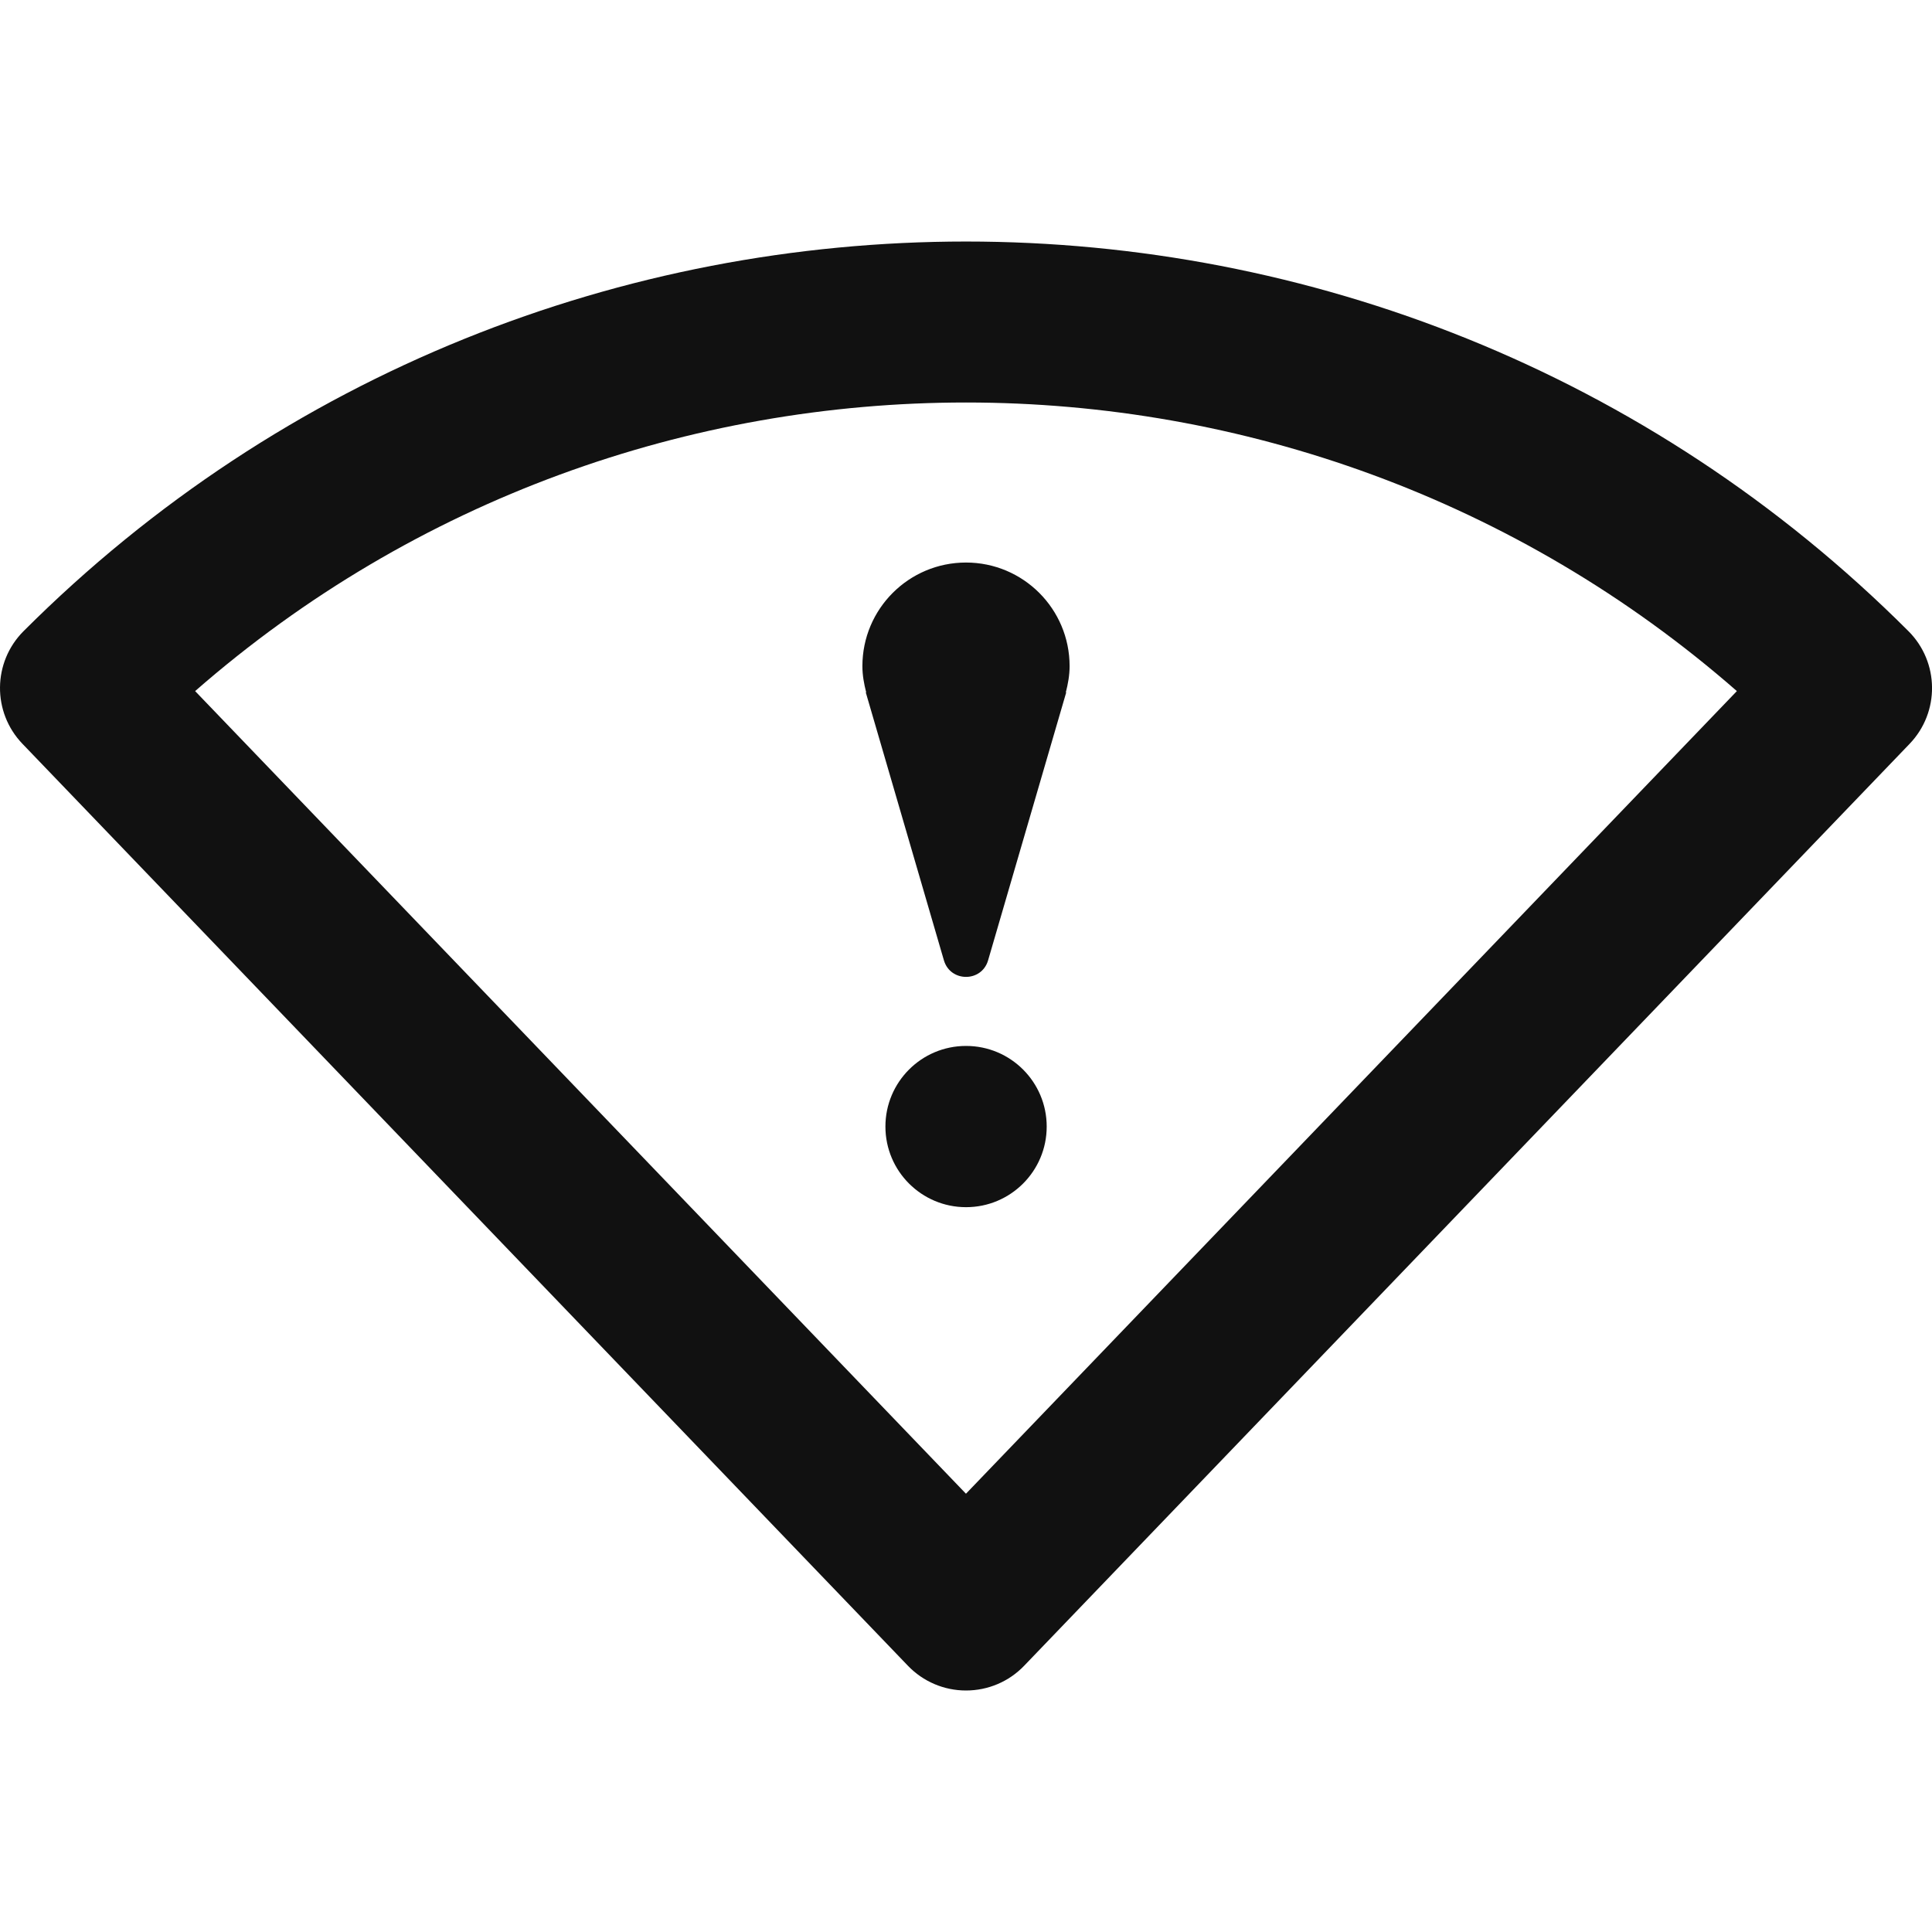
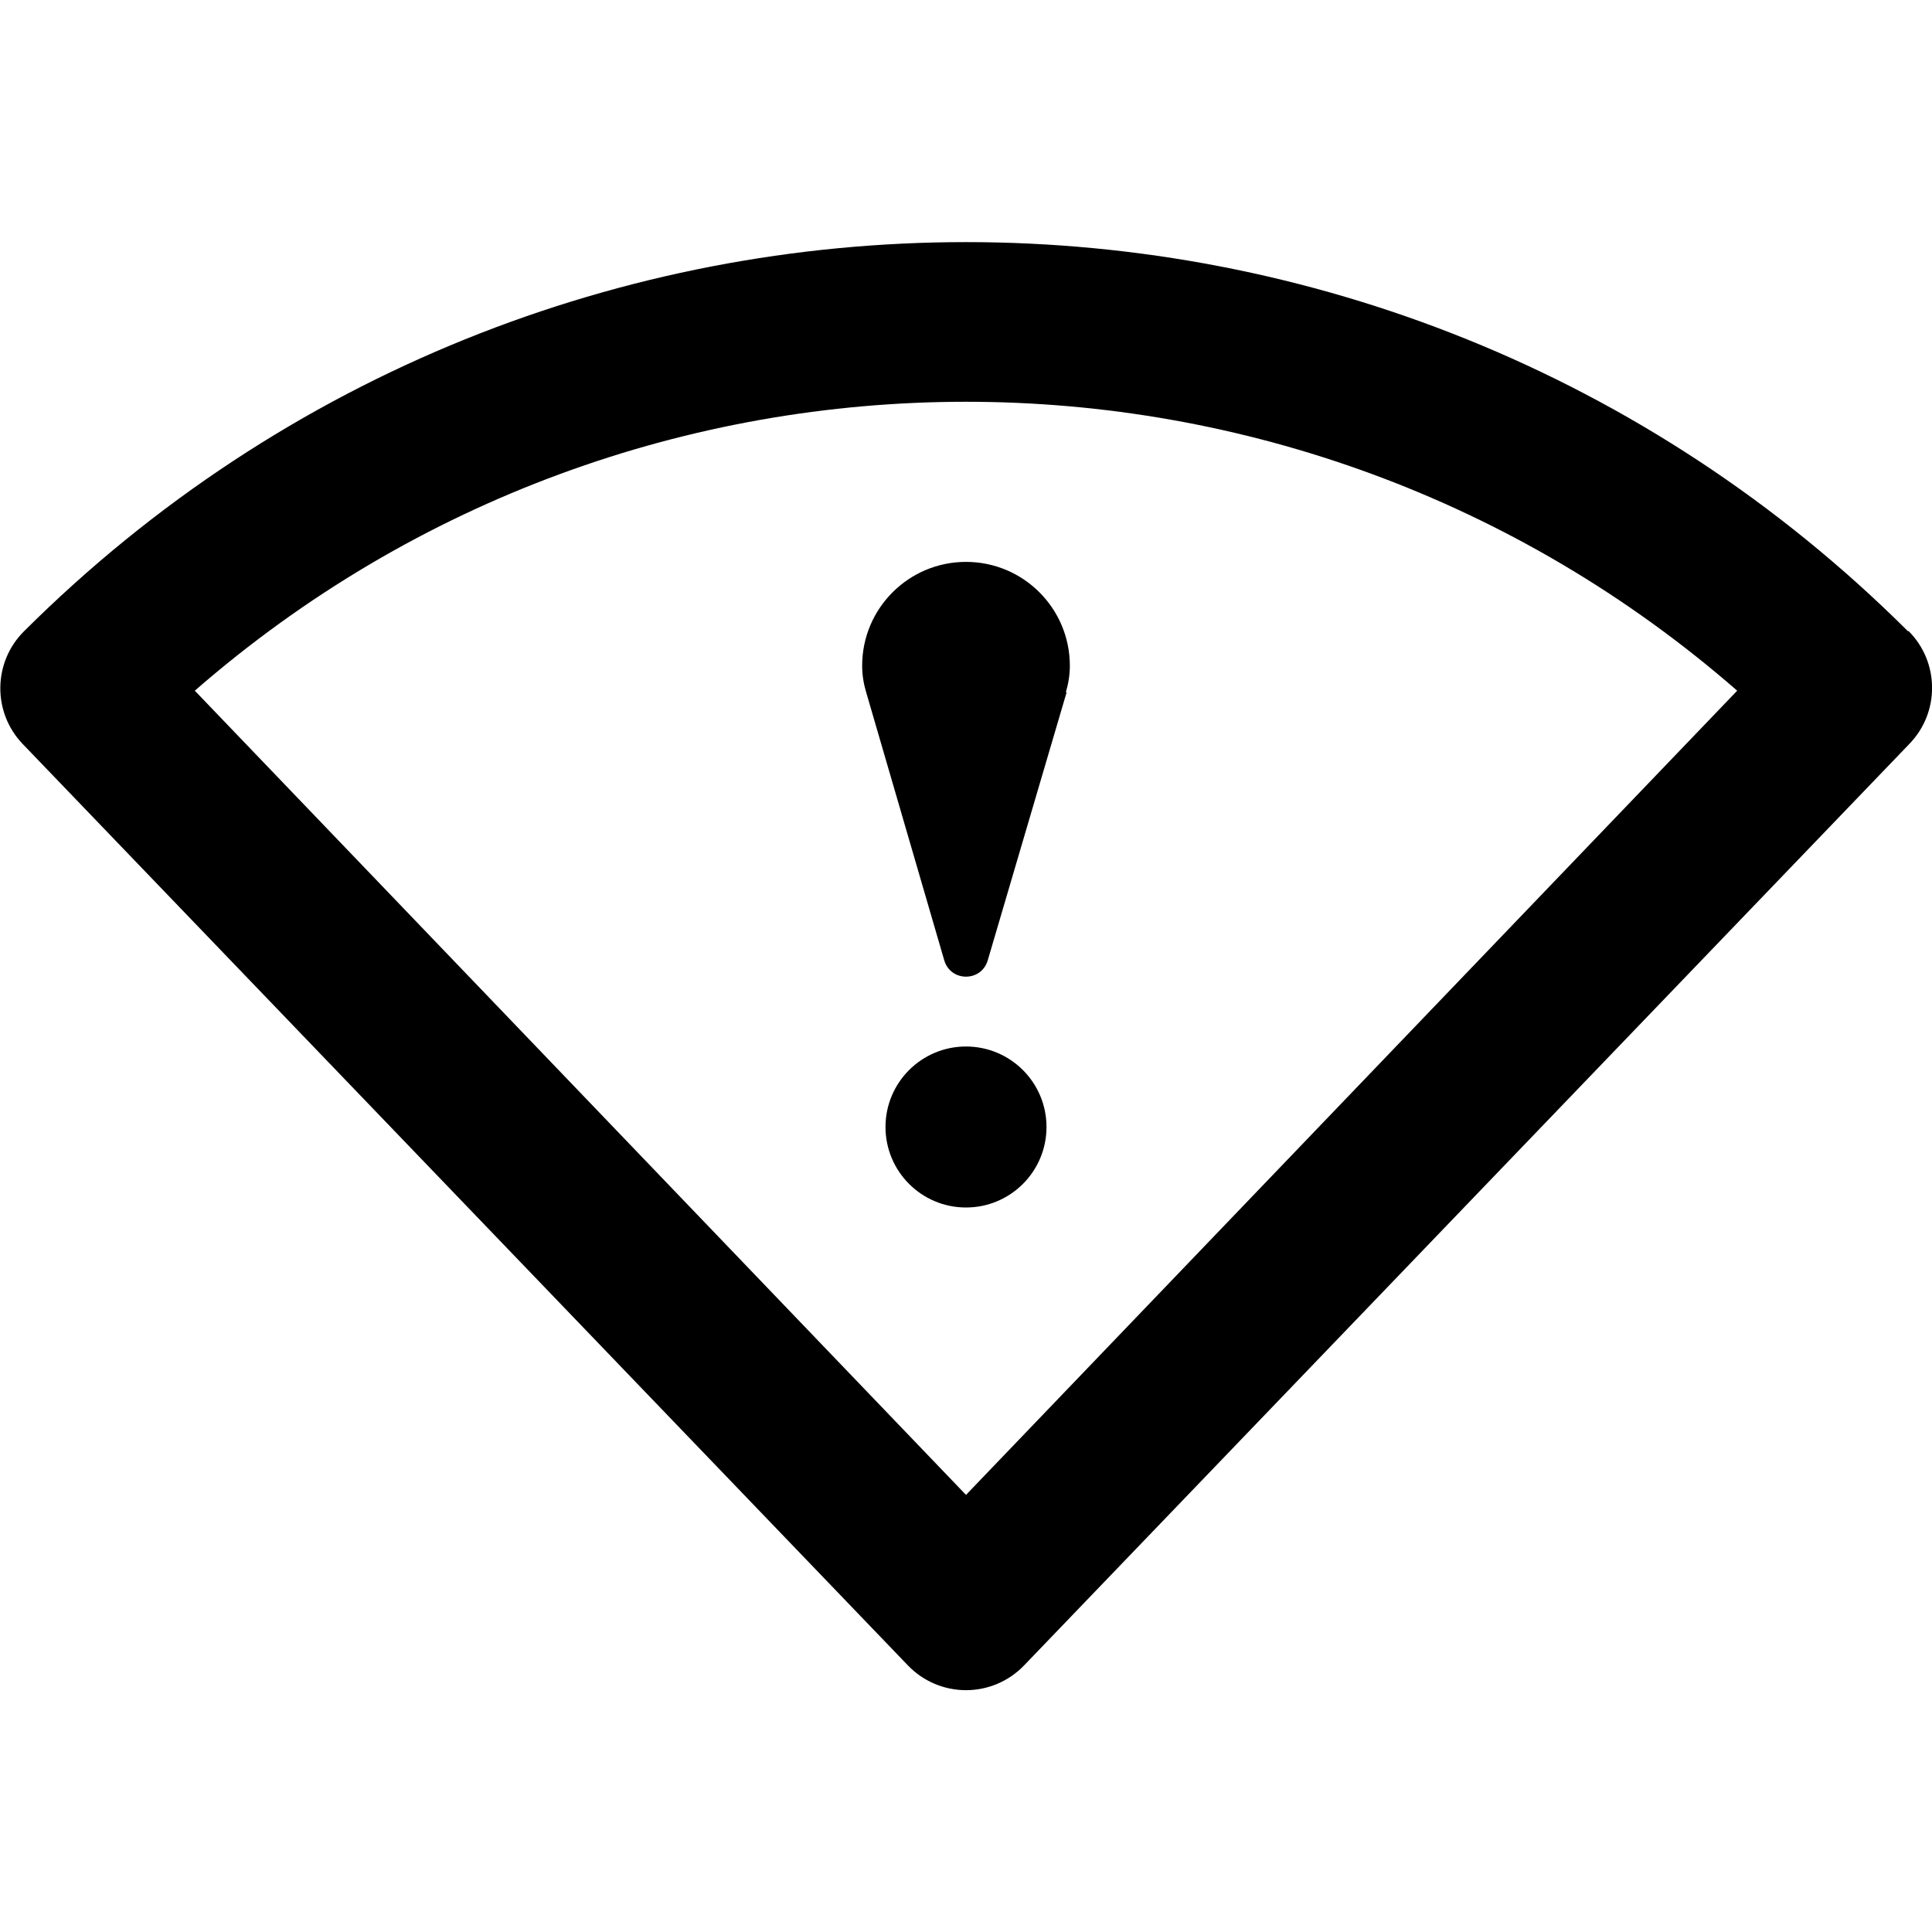
- <svg xmlns="http://www.w3.org/2000/svg" width="24" height="24" fill="none">
-   <path fill="#111" fill-rule="evenodd" d="M10.713 8.275c0 .113.02.22.047.326h-.005l.971 3.33c.081.272.467.273.548 0l.971-3.33h-.005c.027-.105.047-.213.047-.326a1.287 1.287 0 0 0-2.574 0ZM12 12.993a1.001 1.001 0 1 0 .001 2.003 1.001 1.001 0 0 0 0-2.003Zm0 5.563L2.424 8.585c5.467-4.78 13.685-4.78 19.152 0L12 18.555ZM23.707 7.84C17.252 1.387 6.748 1.387.293 7.84a1 1 0 0 0-.014 1.4l11 11.453A.998.998 0 0 0 12 21c.273 0 .533-.11.722-.307l11-11.453a1 1 0 0 0-.015-1.4Z" clip-rule="evenodd" />
+ <svg xmlns="http://www.w3.org/2000/svg" height="24" width="24">
+   <path d="M10.71 8.27c0 .12.02.23.05.33l.97 3.33c.08.27.46.27.54 0l.98-3.33h-.01c.03-.1.05-.21.05-.33a1.29 1.29 0 00-2.58 0zM12 13a1 1 0 100 2 1 1 0 000-2zm0 5.57L2.42 8.58a14.58 14.58 0 0119.16 0zM23.7 7.84a16.58 16.58 0 00-23.4 0 1 1 0 00-.02 1.4l11 11.45a1 1 0 001.44 0l11-11.45a1 1 0 00-.01-1.4z" />
</svg>
